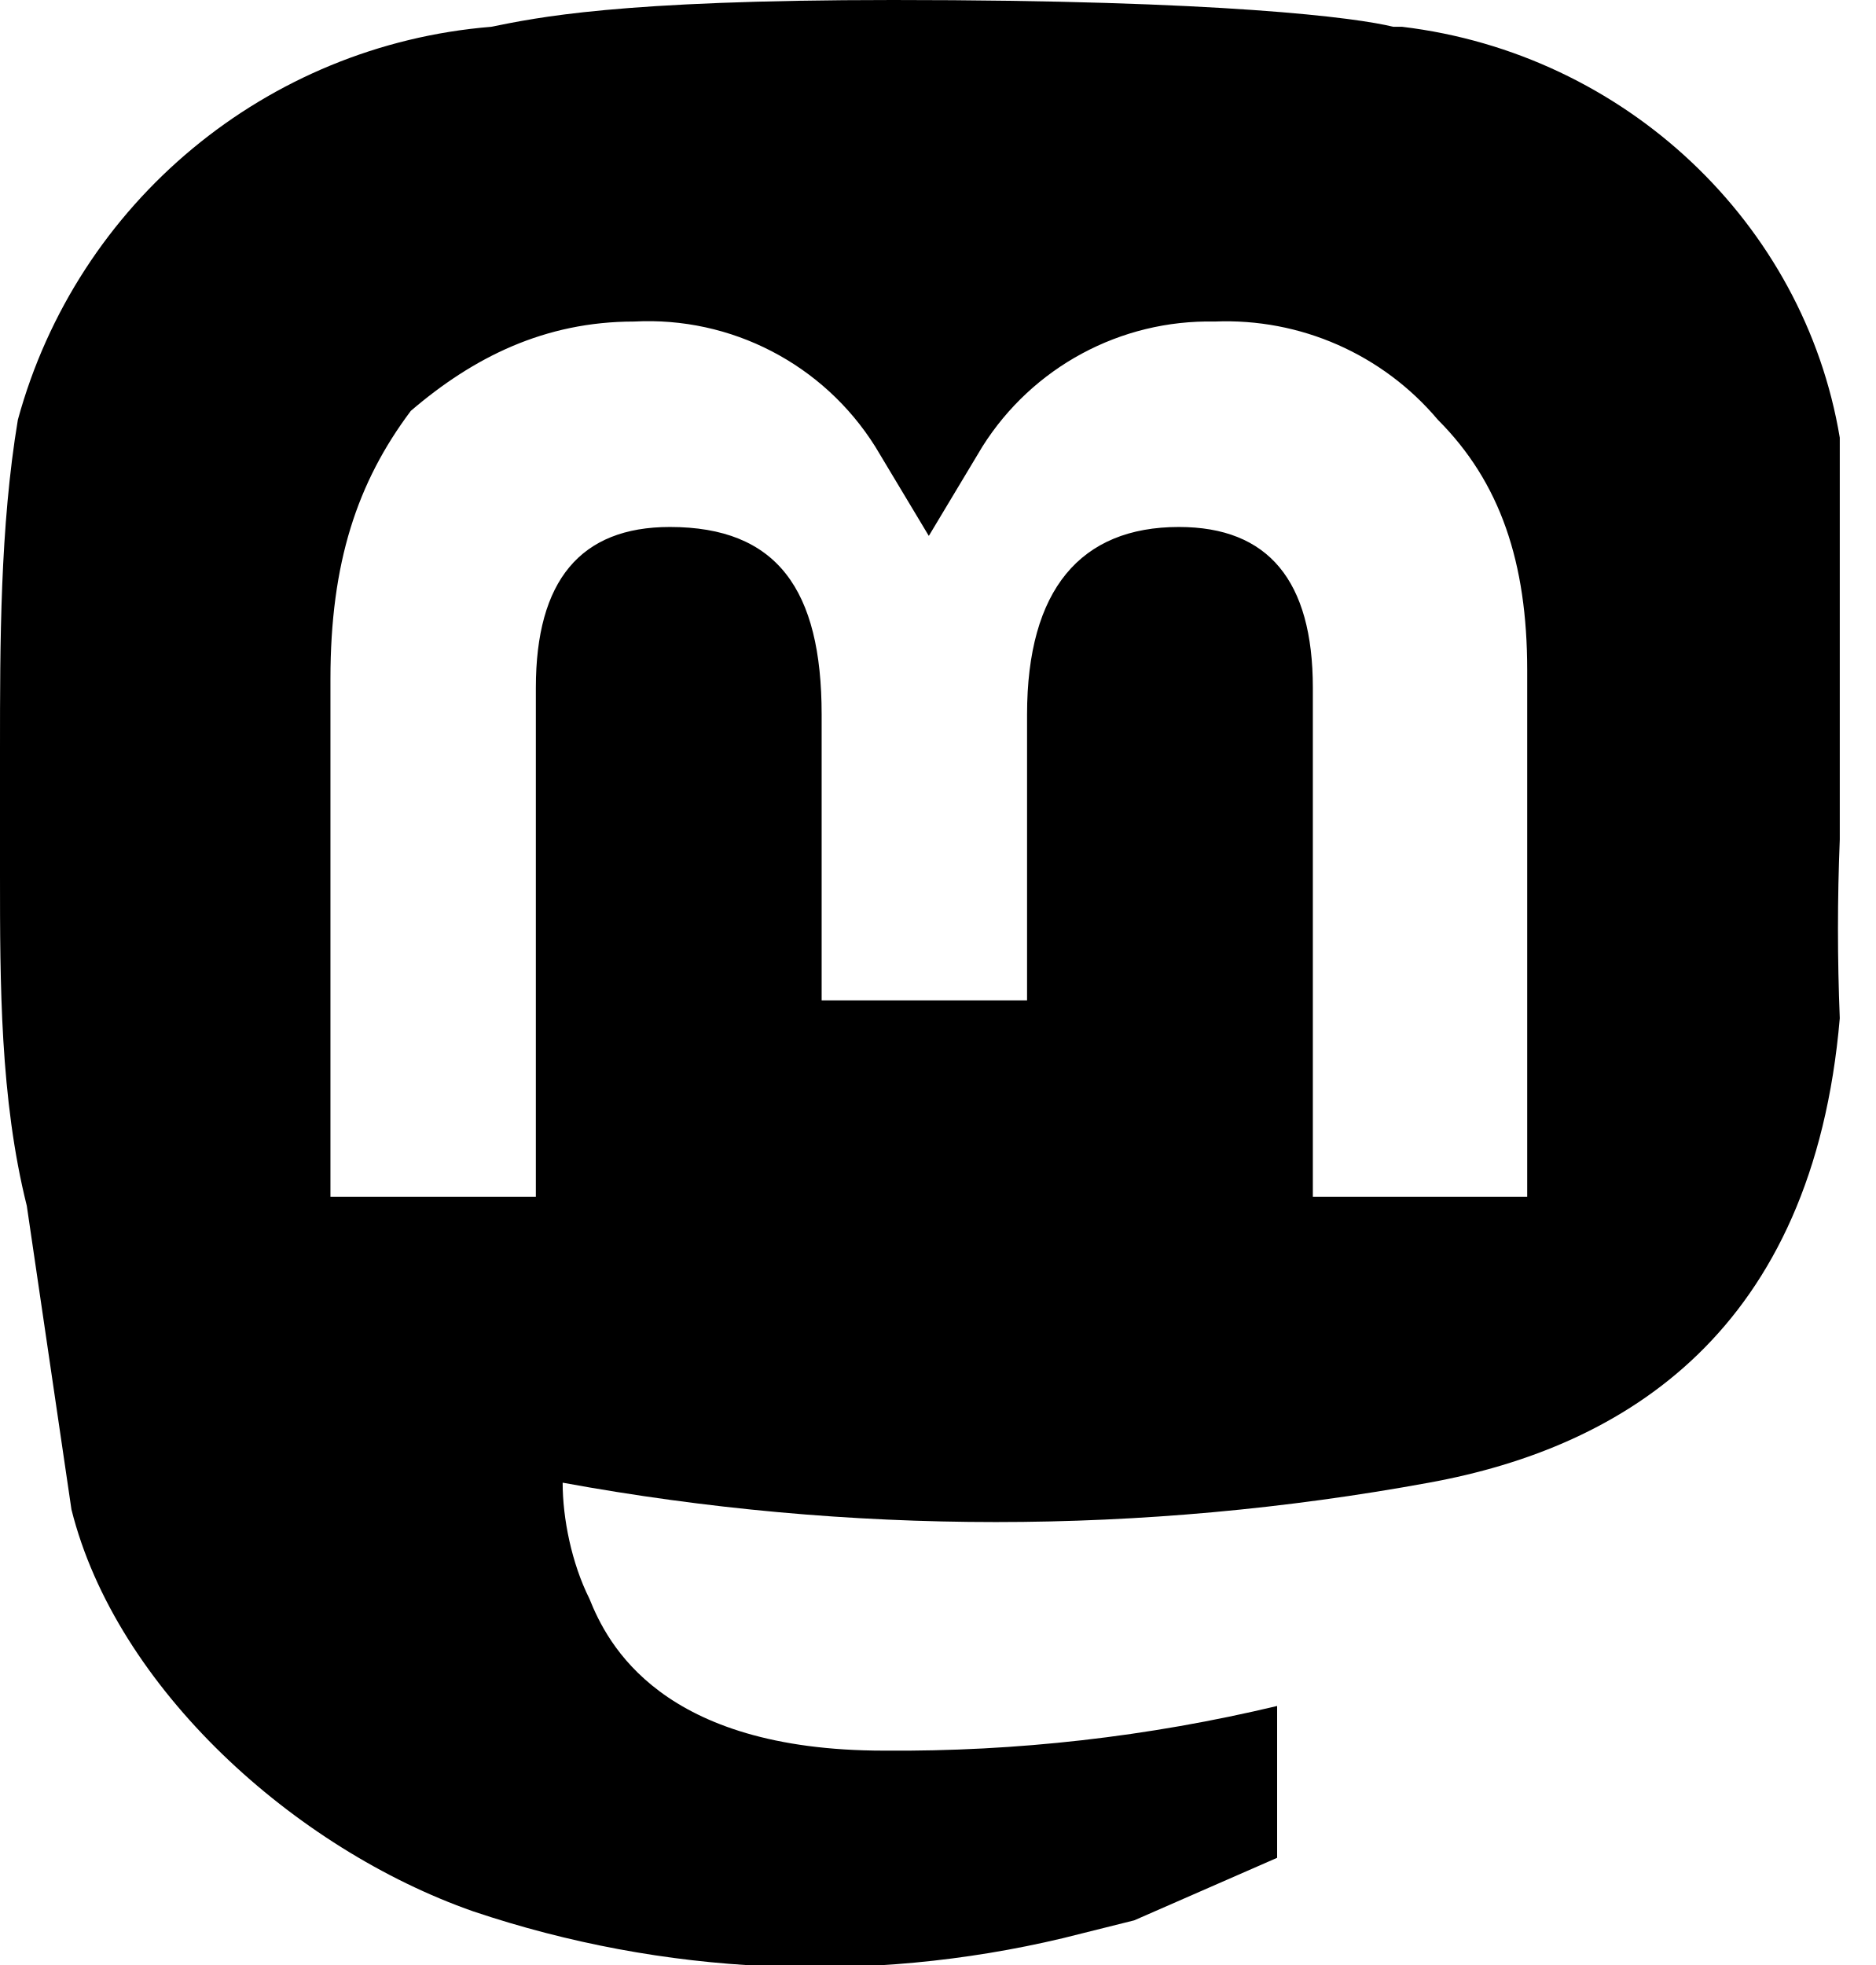
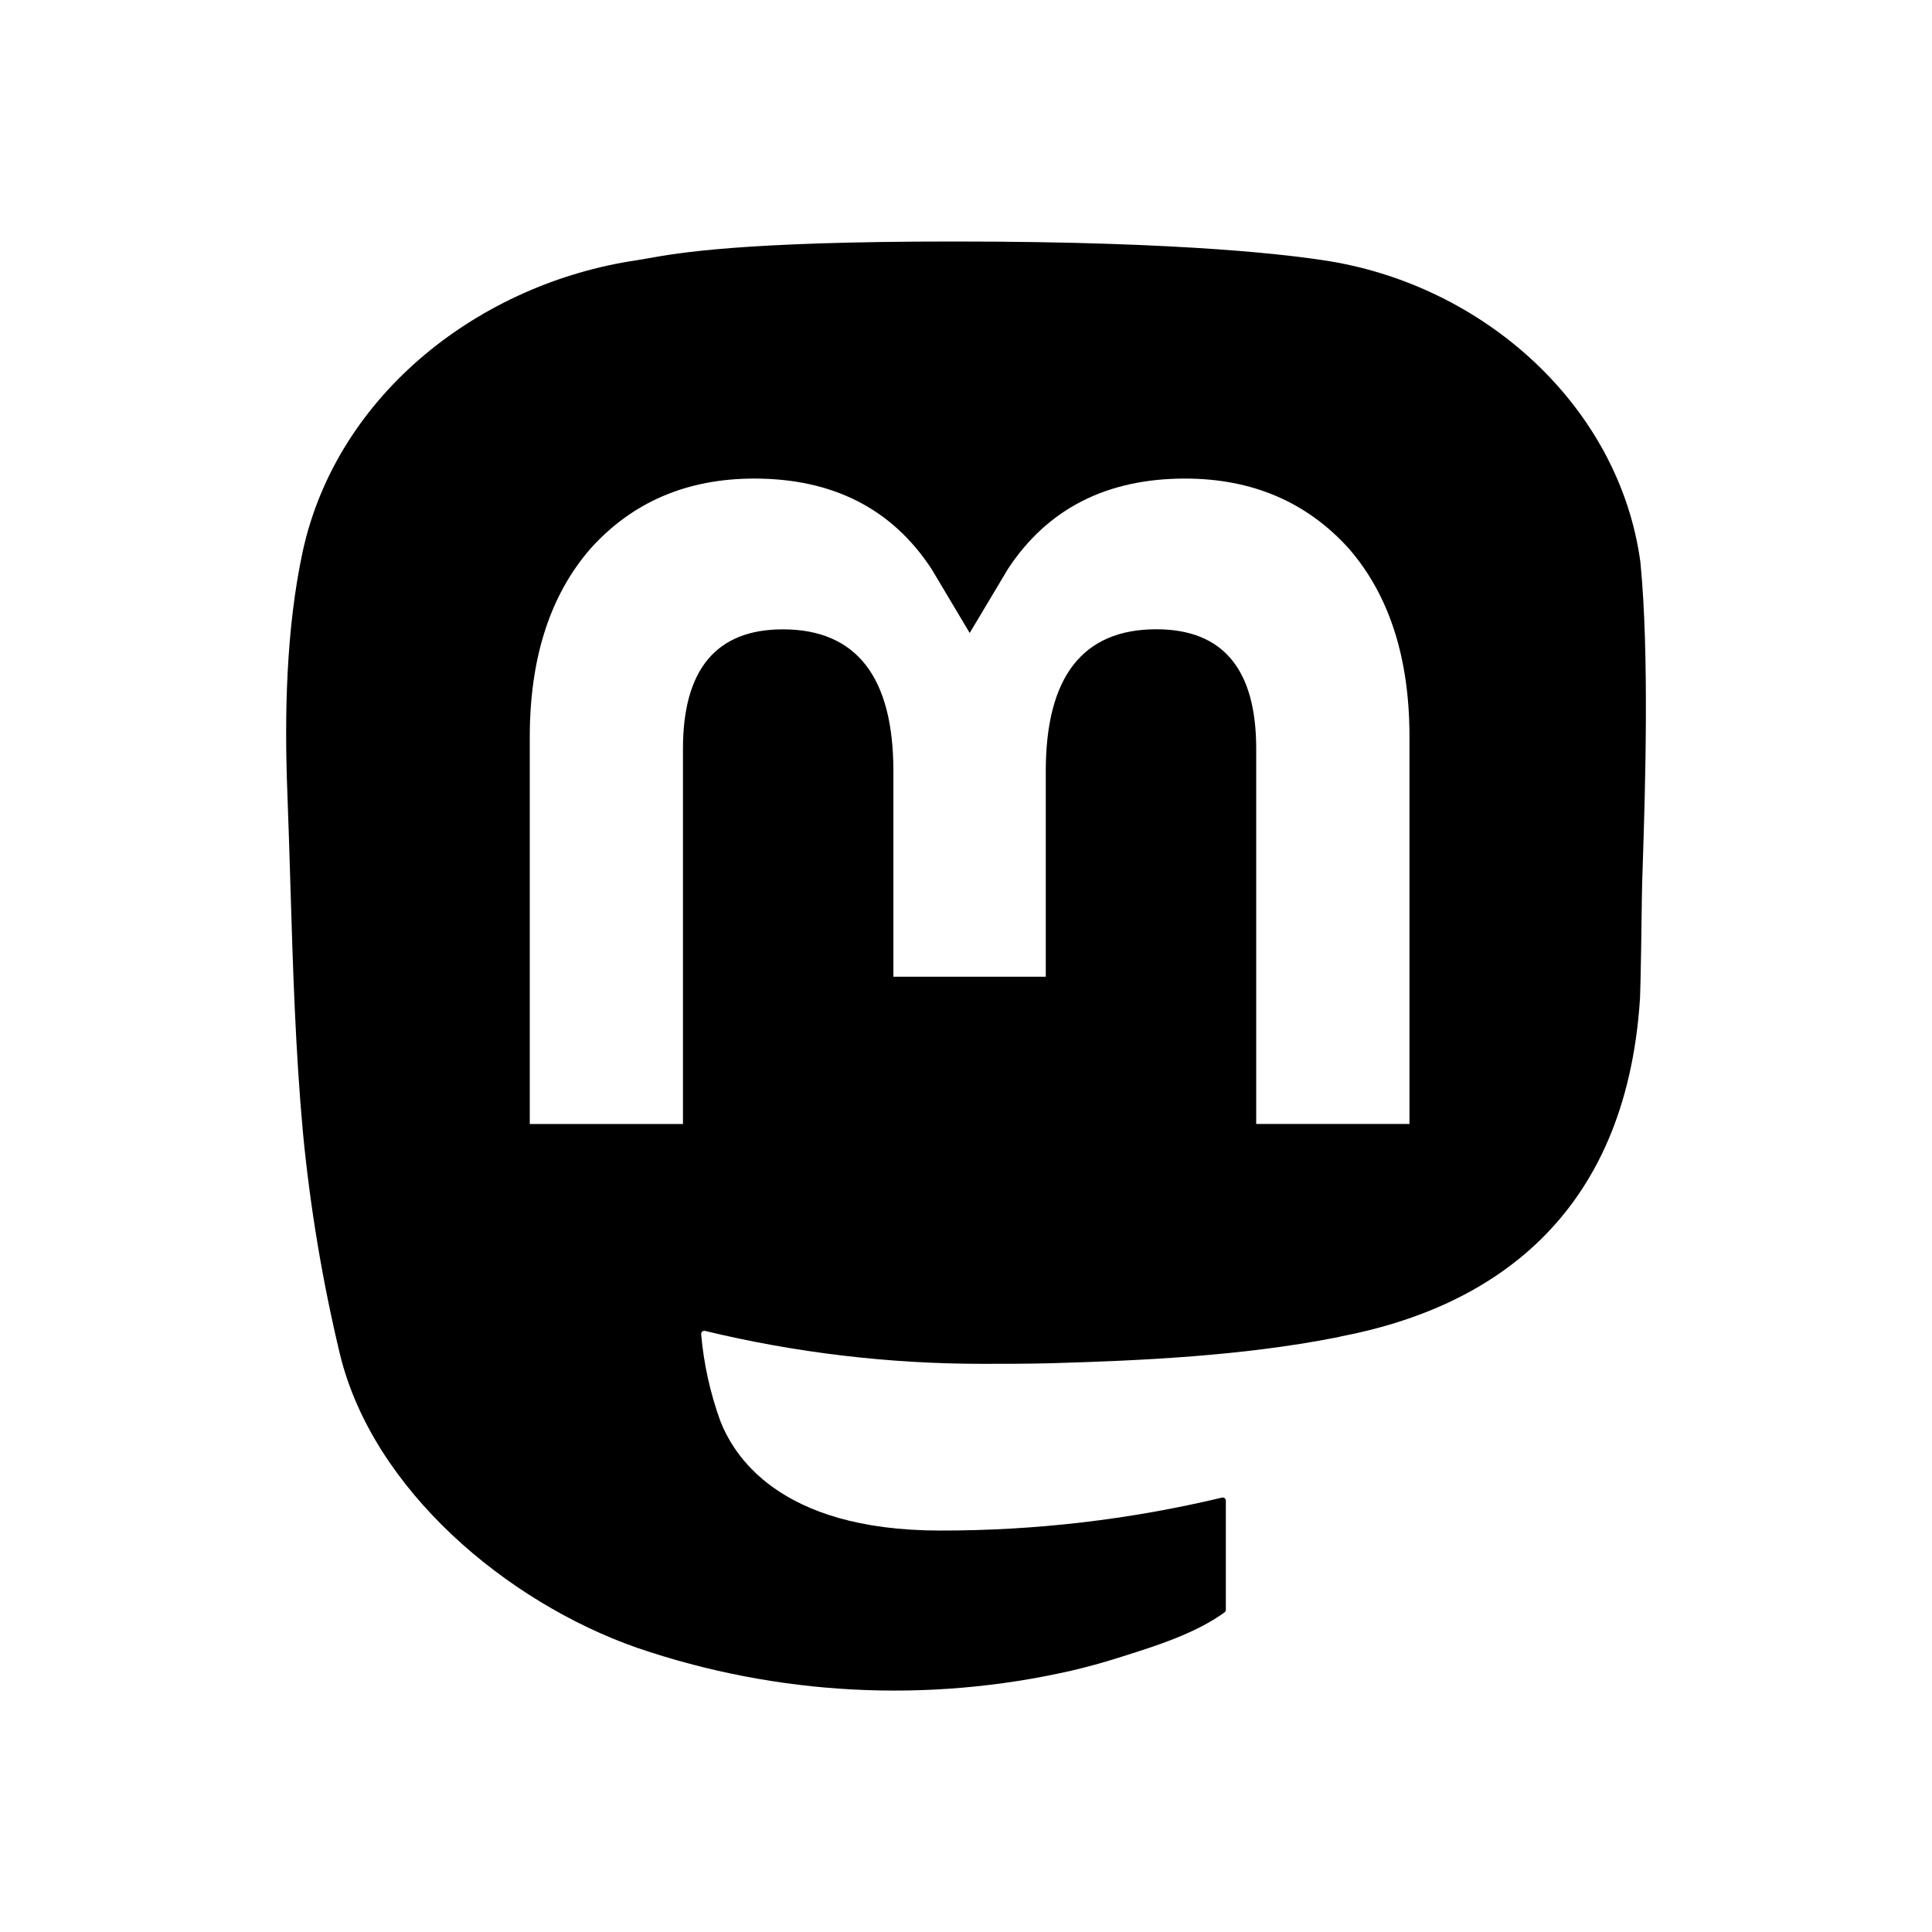
- <svg xmlns="http://www.w3.org/2000/svg" fill="none" viewBox="0 0 21 22">
-   <path fill="currentColor" fill-rule="evenodd" d="M15.7.3c2.5.3 4.5 2.2 4.9 4.6v4.5a24.7 24.7 0 0 0 0 2c-.3 3.5-2.4 4.8-4.6 5.2a26.9 26.9 0 0 1-9.7 0c0 .4.1.9.3 1.3.2.5.8 1.7 3.3 1.7a18.3 18.3 0 0 0 4.4-.5v1.7l-1.6.7-.8.2a12 12 0 0 1-6.6-.3c-2-.7-4-2.5-4.5-4.5l-.5-3.4C0 12.3 0 11 0 9.8V8.4c0-1.2 0-2.5.2-3.7A6 6 0 0 1 5.5.3C6 .2 6.9 0 10 0c3.7 0 5.2.2 5.6.3Zm1.4 13.1V7.5c0-1.2-.3-2.1-1-2.8a3.1 3.1 0 0 0-2.5-1.1A3 3 0 0 0 11 5l-.6 1-.6-1a3 3 0 0 0-2.7-1.4c-1 0-1.8.4-2.5 1-.6.8-.9 1.7-.9 3v5.8H6V7.7c0-1.2.5-1.8 1.5-1.8 1.2 0 1.7.7 1.7 2.1v3.2h2.3V8c0-1.4.6-2.1 1.7-2.1 1 0 1.5.6 1.5 1.8v5.7h2.4Z" clip-rule="evenodd" />
+ <svg xmlns="http://www.w3.org/2000/svg" fill="none" viewBox="0 0 24 24">
+   <path fill="currentColor" fill-rule="evenodd" d="M16.434 3.232c1.998.295 3.684 1.819 3.944 3.754.113 1.15.057 2.879.03 3.719-.007.209-.012.363-.012.44 0 .113-.016 1.144-.023 1.252-.175 2.764-1.898 3.855-3.709 4.203-.019.006-.042.01-.064.015-.006.001-.012.002-.017.003-1.148.224-2.378.284-3.545.317-.279.007-.557.007-.836.007-1.16 0-2.316-.137-3.444-.409-.006-.002-.012-.002-.018-0-.006.001-.012.004-.016.008-.005.004-.009.009-.011.015-.002.006-.004.012-.003.018.032.367.112.729.237 1.075.156.401.702 1.364 2.731 1.364 1.179.002 2.354-.135 3.501-.409.006-.001.012-.001.018 0 .006.001.011.004.016.007.005.004.009.008.011.014.003.005.004.011.004.017v1.356c-0.0.006-.002.013-.005.018-.003.006-.007.011-.012.014-.359.26-.841.413-1.263.546-.019.006-.038.012-.057.018-.192.061-.387.114-.583.16-1.79.408-3.658.309-5.396-.285-1.623-.569-3.279-1.965-3.688-3.642-.218-.908-.372-1.831-.461-2.76-.093-1.017-.124-2.035-.155-3.055-.012-.384-.023-.768-.038-1.153-.038-.98-.016-2.049.191-3.012.43-1.957 2.204-3.326 4.147-3.614.04-.006.084-.014.136-.023C8.427 3.141 9.229 3 11.839 3h.022c2.959 0 4.236.182 4.573.232ZM17.509 13.963V9.158c.001-.982-.25-1.762-.75-2.34-.519-.577-1.197-.873-2.038-.873-.973 0-1.709.375-2.2 1.123l-.475.795-.474-.795c-.491-.749-1.227-1.123-2.202-1.123-.842 0-1.52.296-2.037.873-.501.578-.752 1.358-.752 2.34v4.805H8.484V9.3c0-.982.413-1.482 1.24-1.482.915 0 1.374.592 1.374 1.762v2.553h1.893V9.579c0-1.17.458-1.762 1.373-1.762.832 0 1.241.501 1.241 1.482v4.663h1.904Z" clip-rule="evenodd" />
</svg>
